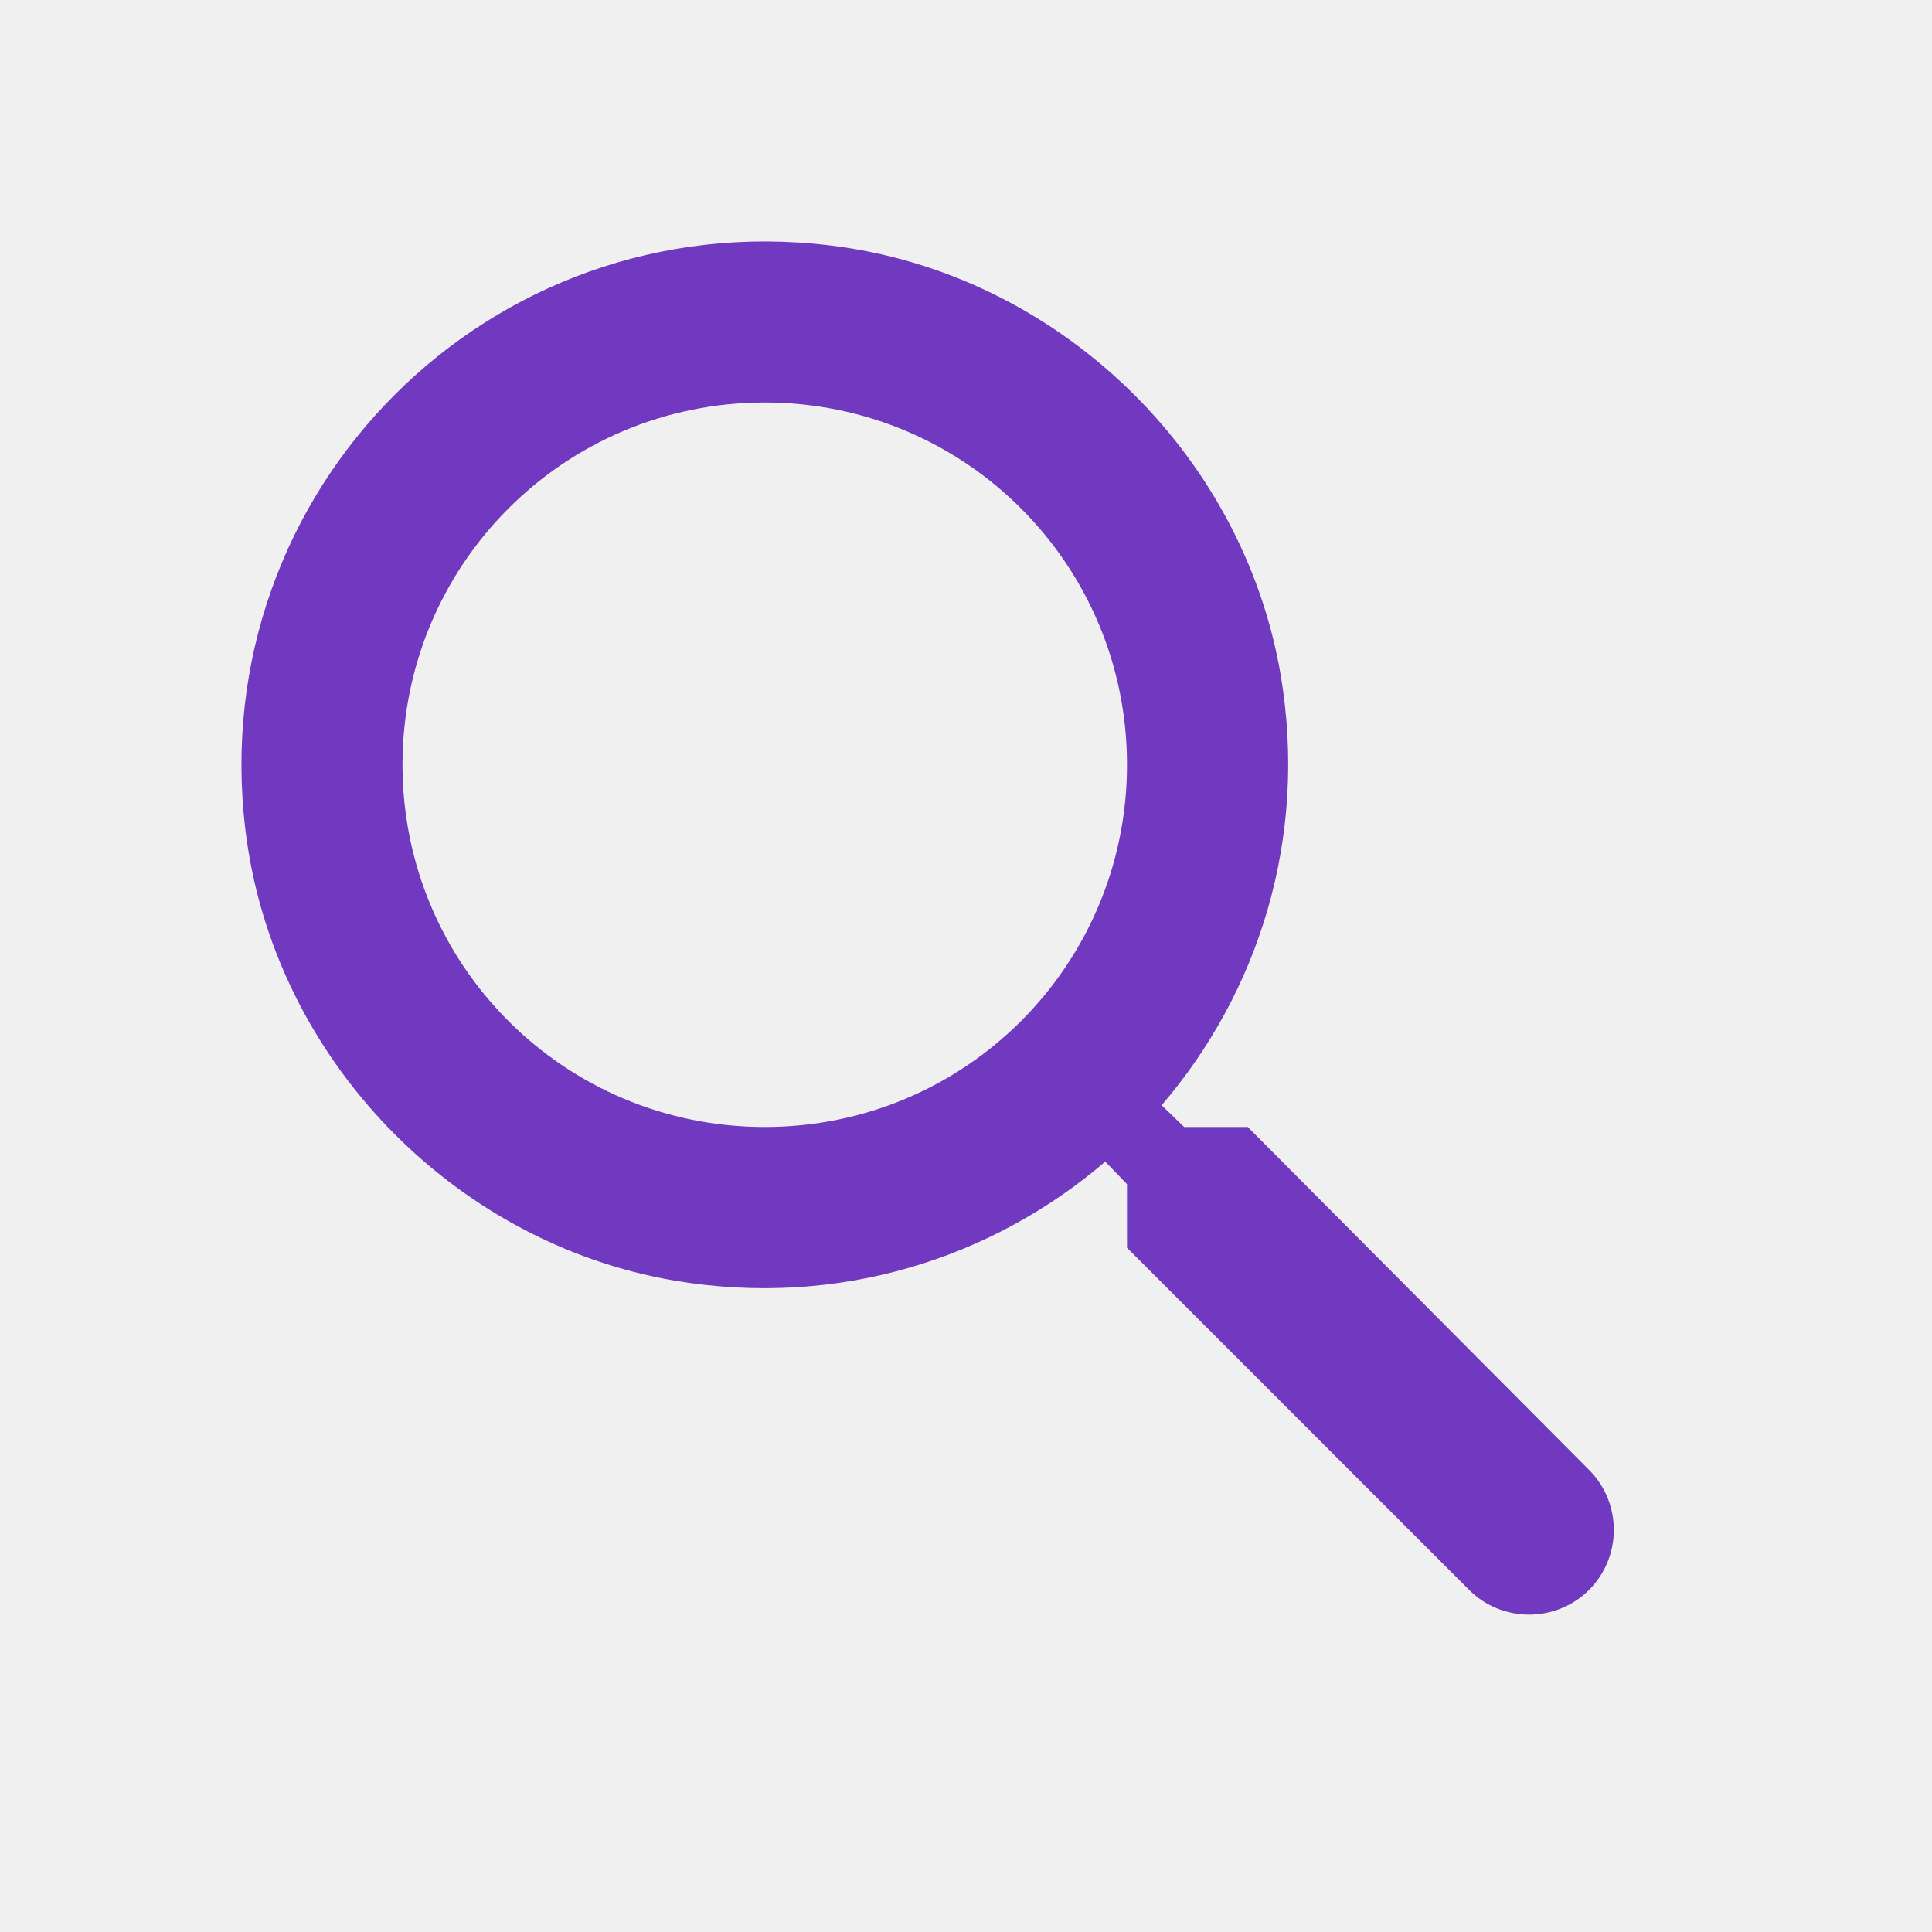
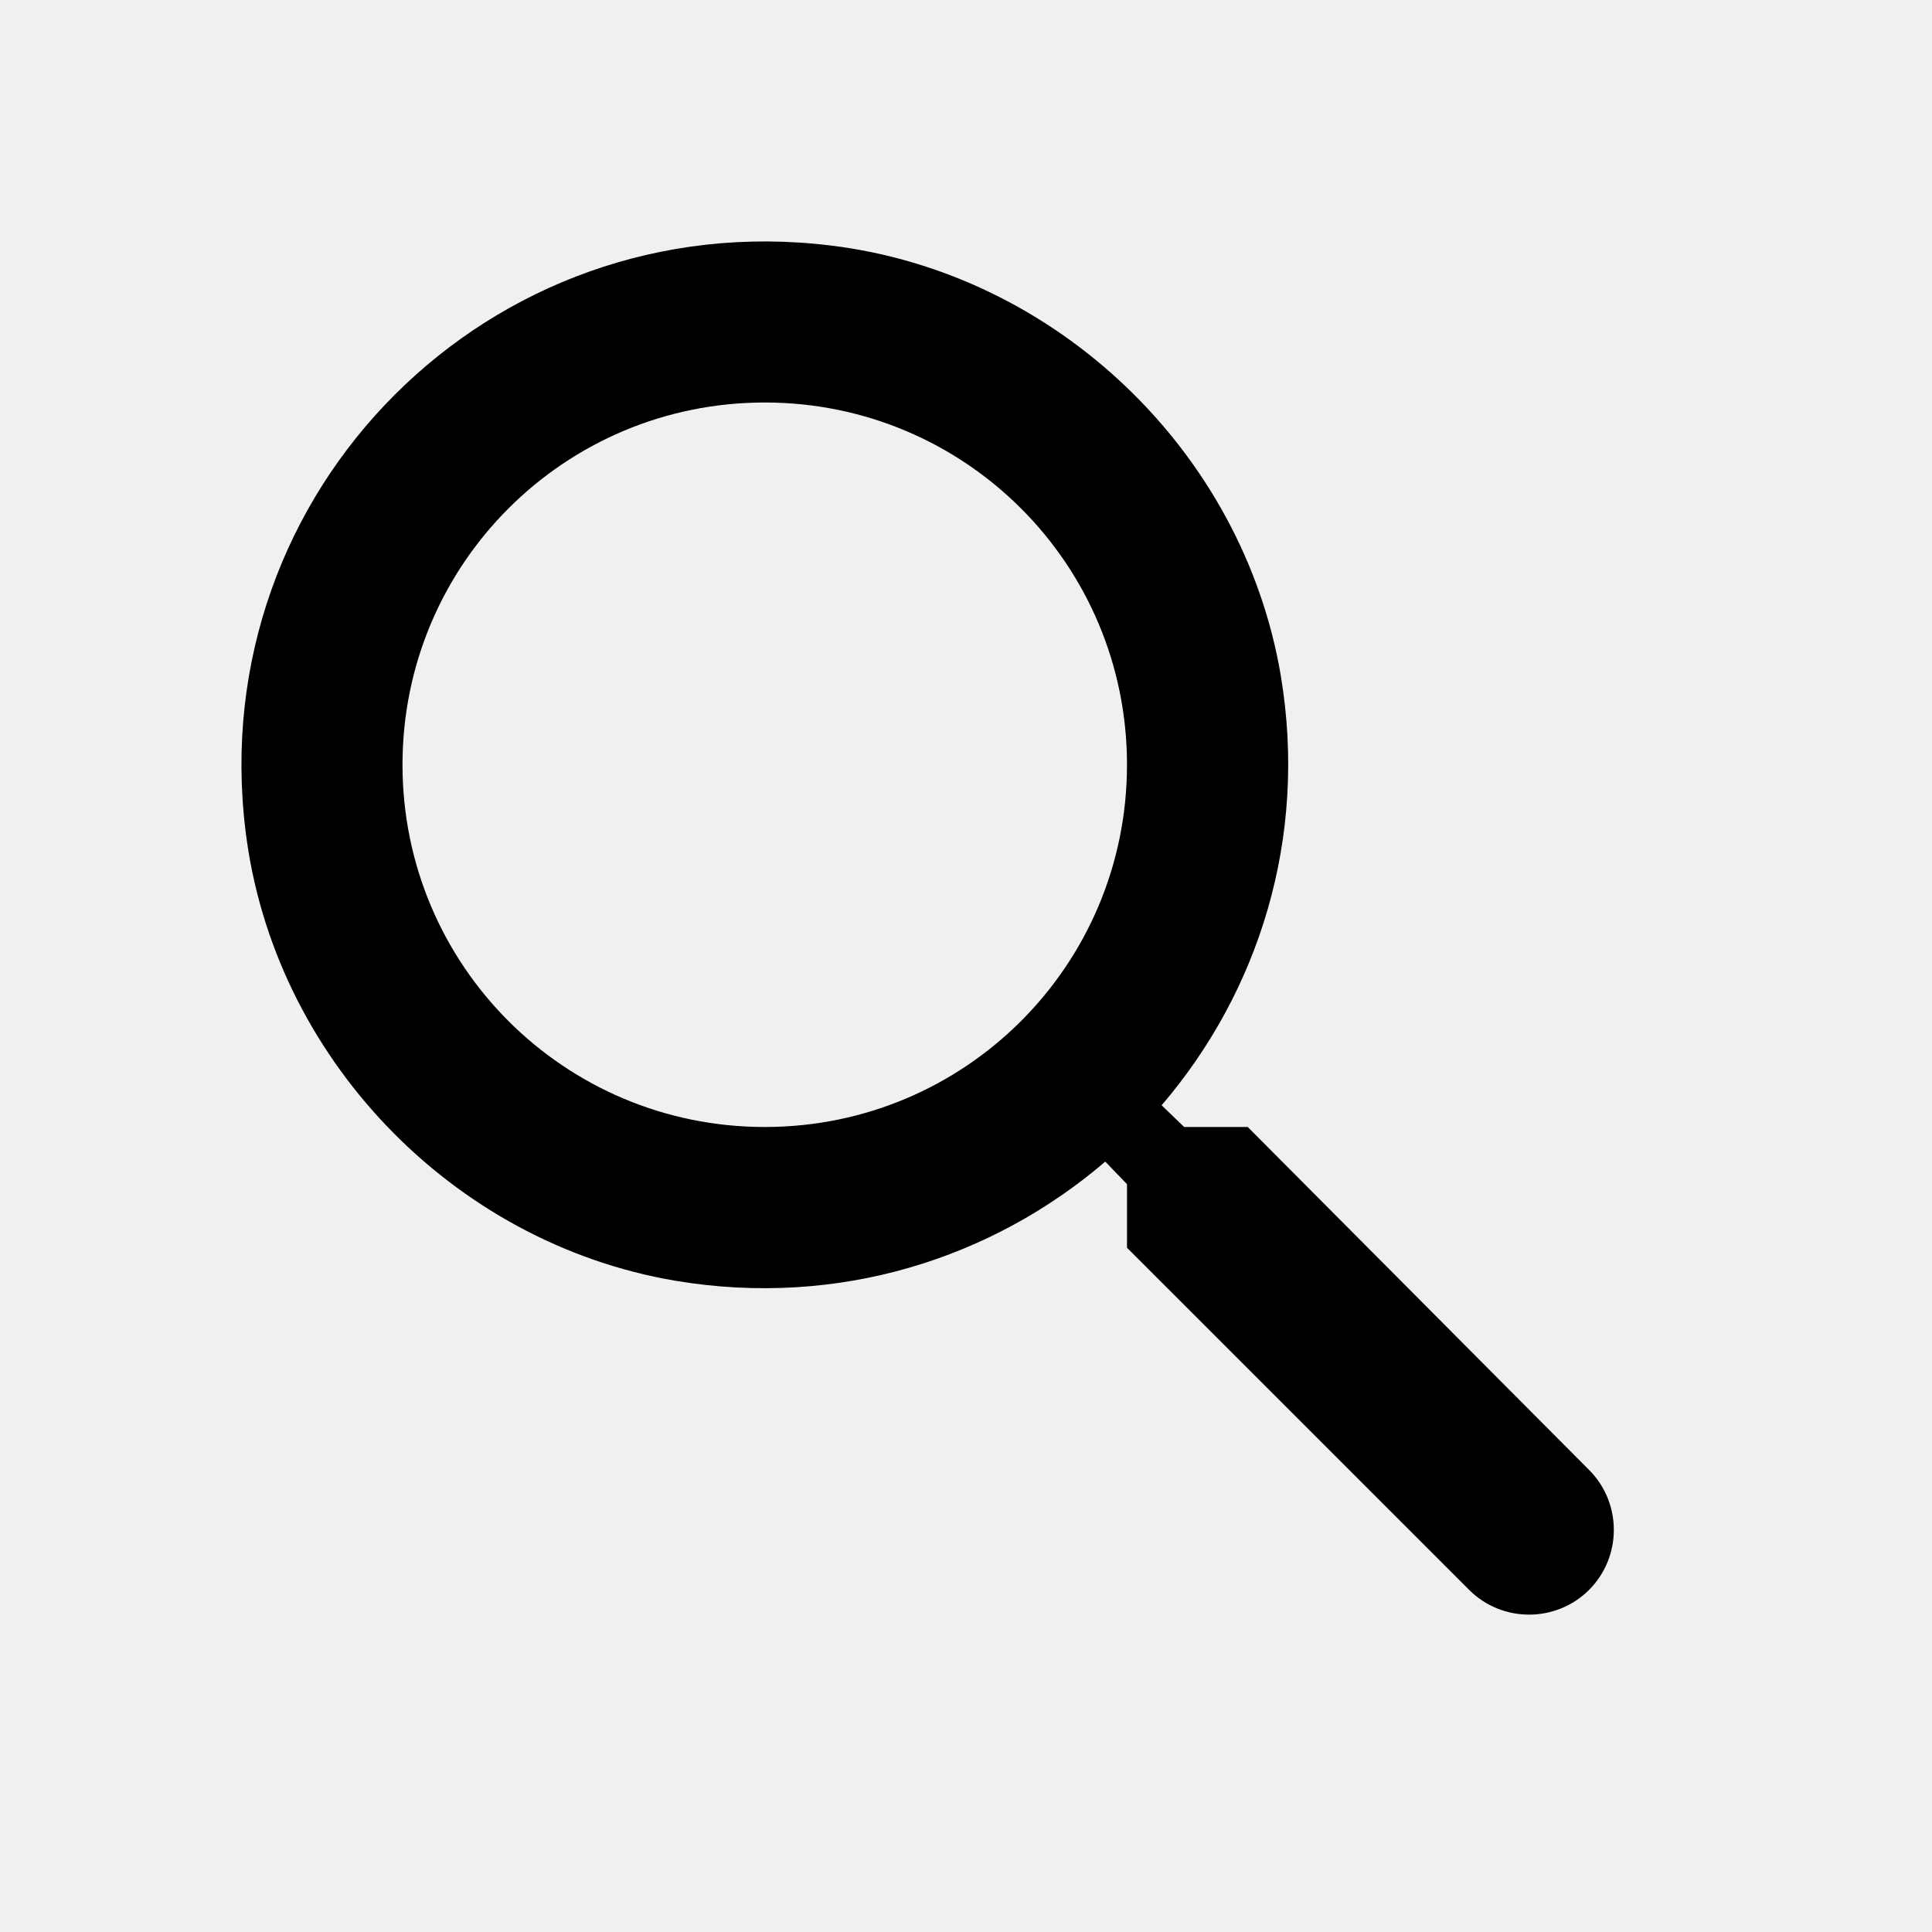
<svg xmlns="http://www.w3.org/2000/svg" width="24" height="24" viewBox="0 0 24 24" fill="none">
  <g clip-path="url(#clip0_563_2353)">
-     <path d="M15.5 14H14.71L14.43 13.73C15.63 12.33 16.25 10.42 15.91 8.39C15.44 5.61 13.12 3.39 10.32 3.05C6.09 2.53 2.53 6.09 3.05 10.32C3.39 13.12 5.61 15.44 8.39 15.91C10.42 16.25 12.33 15.63 13.73 14.43L14 14.71V15.5L18.25 19.75C18.66 20.16 19.33 20.16 19.74 19.75C20.15 19.34 20.15 18.67 19.74 18.26L15.5 14ZM9.5 14C7.01 14 5 11.99 5 9.5C5 7.01 7.01 5 9.5 5C11.99 5 14 7.01 14 9.5C14 11.99 11.99 14 9.5 14Z" fill="#7138C0" />
+     <path d="M15.5 14H14.71L14.43 13.73C15.63 12.33 16.25 10.42 15.91 8.39C15.44 5.61 13.12 3.39 10.32 3.05C6.09 2.53 2.53 6.09 3.05 10.32C3.39 13.12 5.61 15.44 8.39 15.91C10.42 16.25 12.33 15.63 13.73 14.43L14 14.71V15.5L18.25 19.75C18.66 20.16 19.33 20.16 19.74 19.75C20.15 19.34 20.15 18.67 19.74 18.26L15.5 14ZM9.5 14C7.01 14 5 11.99 5 9.5C5 7.01 7.01 5 9.5 5C11.99 5 14 7.01 14 9.5C14 11.99 11.99 14 9.5 14Z" fill="currentColor" />
  </g>
  <defs>
    <clipPath id="clip0_563_2353">
      <rect width="24" height="24" fill="white" />
    </clipPath>
  </defs>
</svg>
